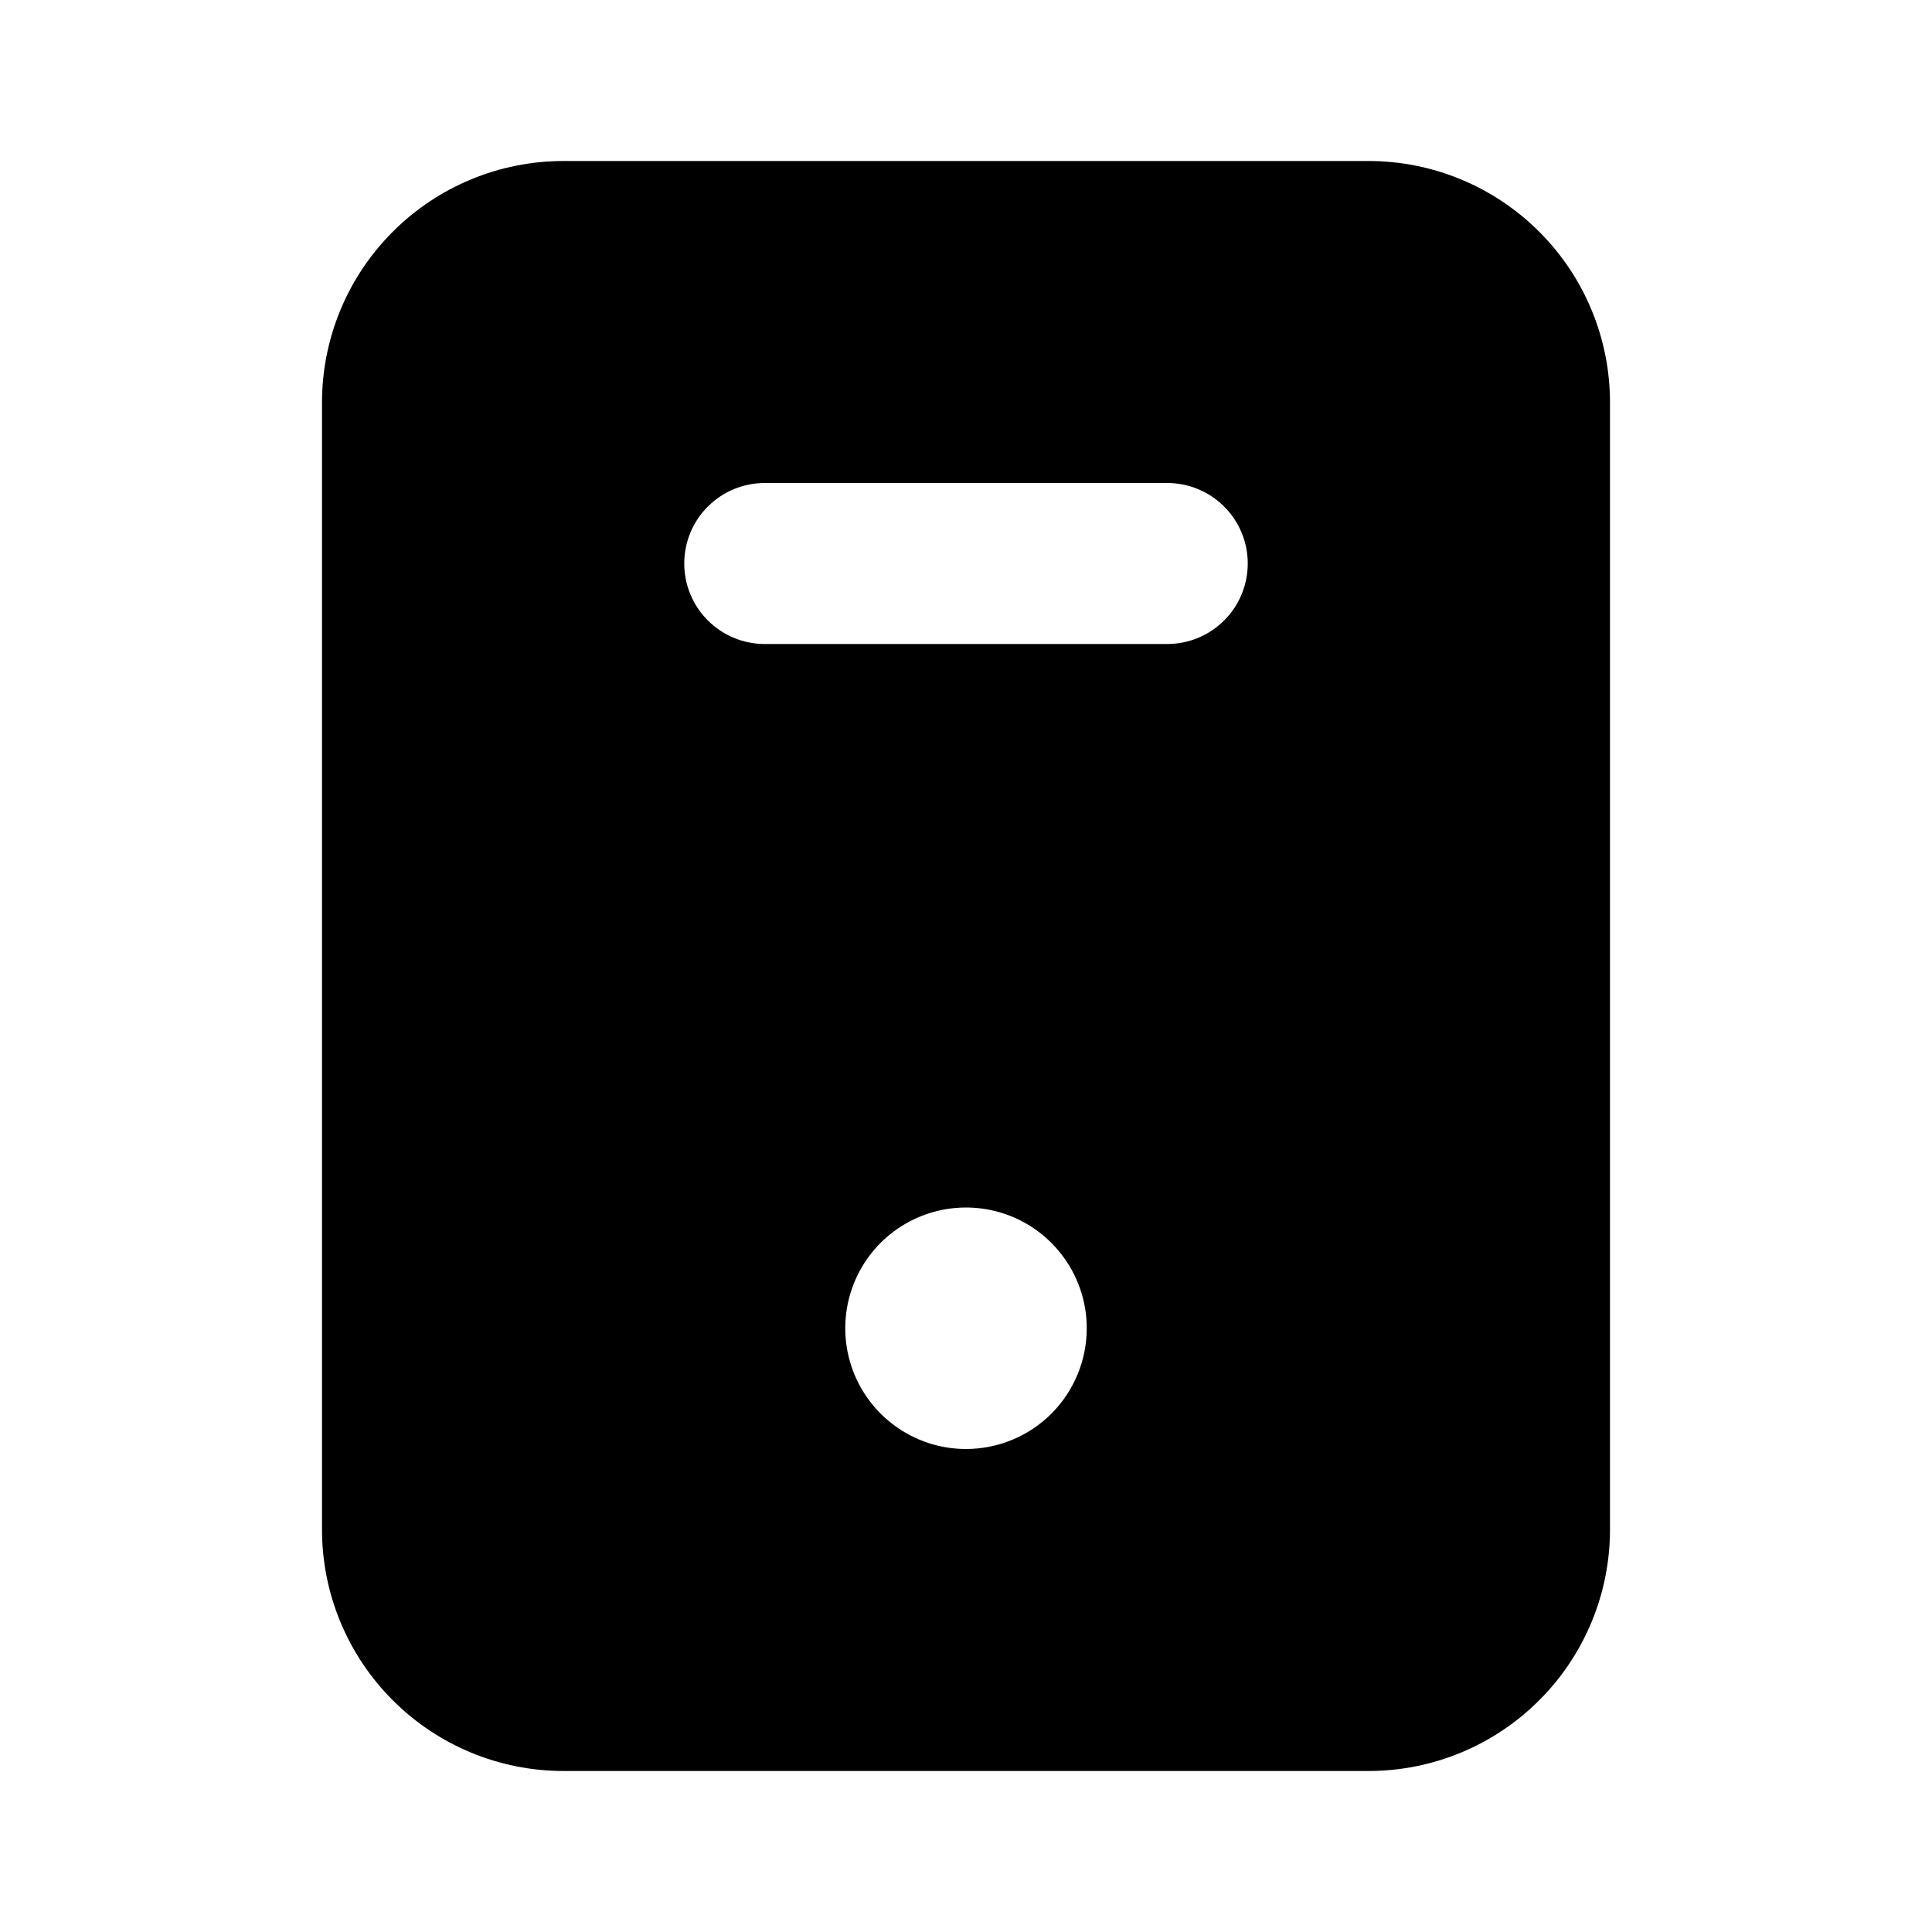
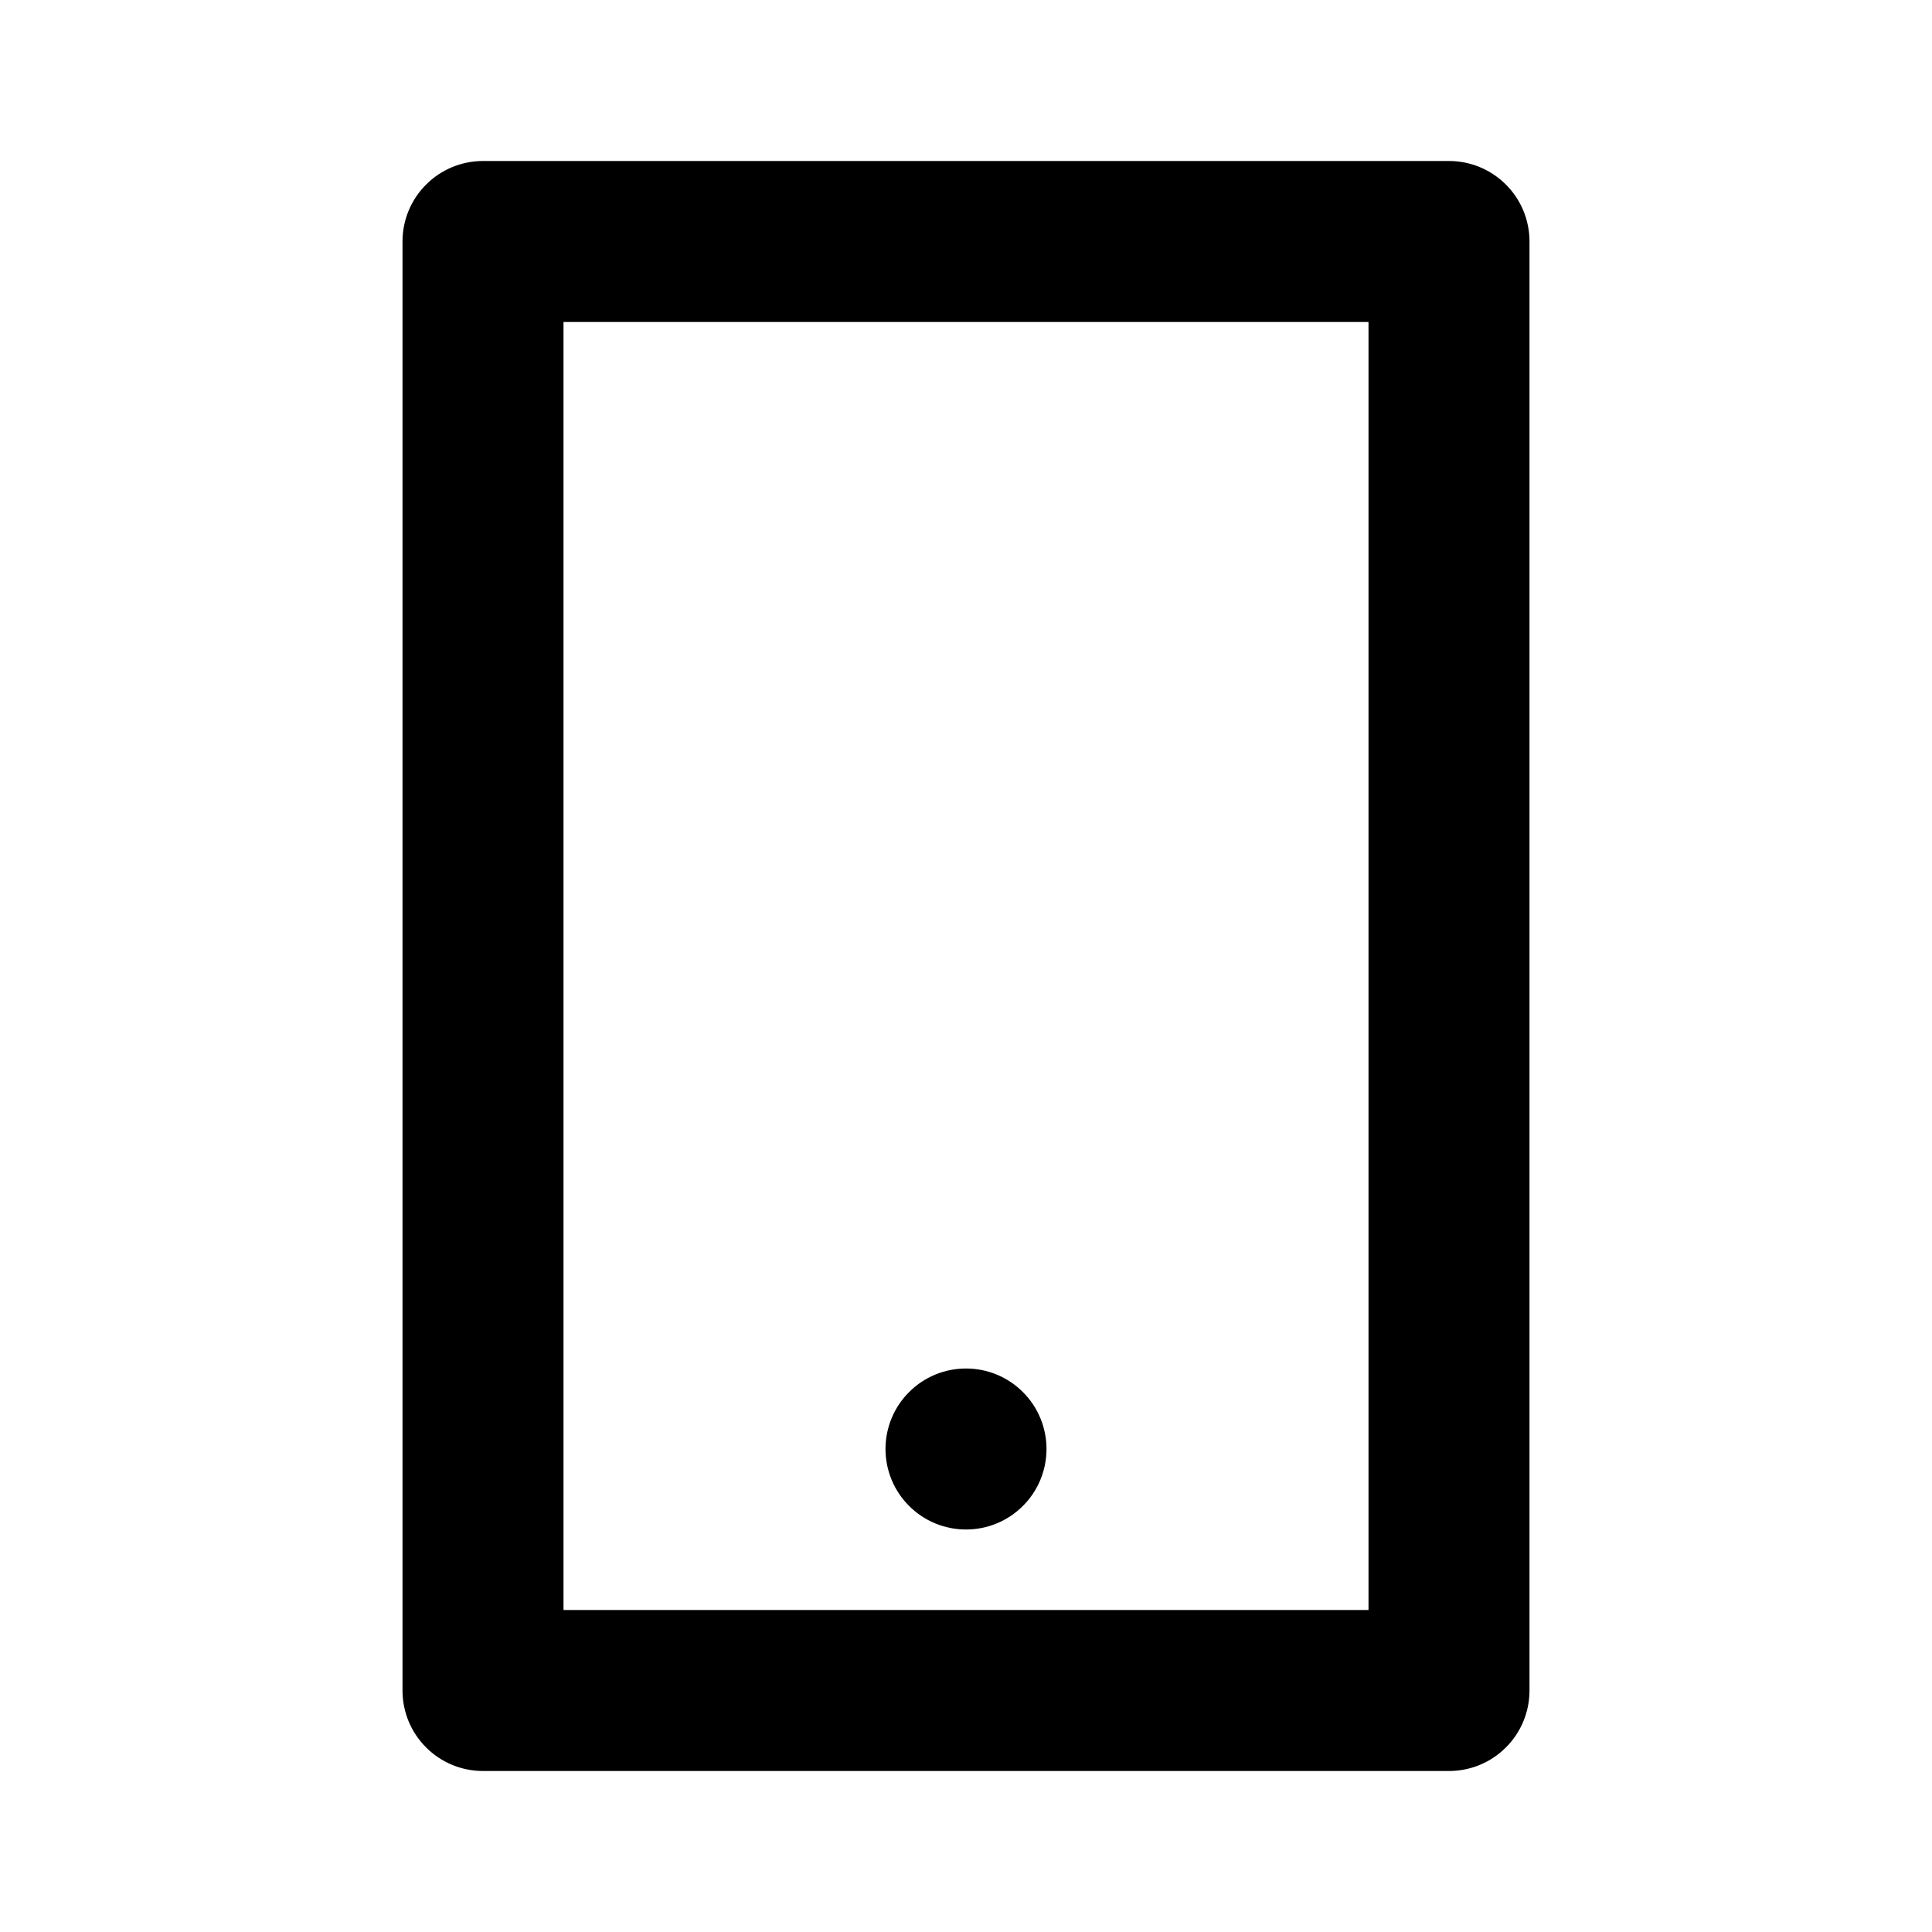
<svg xmlns="http://www.w3.org/2000/svg" width="24" height="24" viewBox="0 0 24 24" fill="none">
-   <path d="M17 2H7C6.204 2 5.441 2.316 4.879 2.879C4.316 3.441 4 4.204 4 5V19C4 19.796 4.316 20.559 4.879 21.121C5.441 21.684 6.204 22 7 22H17C17.796 22 18.559 21.684 19.121 21.121C19.684 20.559 20 19.796 20 19V5C20 4.204 19.684 3.441 19.121 2.879C18.559 2.316 17.796 2 17 2ZM12 18C11.703 18 11.413 17.912 11.167 17.747C10.92 17.582 10.728 17.348 10.614 17.074C10.501 16.8 10.471 16.498 10.529 16.207C10.587 15.916 10.73 15.649 10.939 15.439C11.149 15.23 11.416 15.087 11.707 15.029C11.998 14.971 12.3 15.001 12.574 15.114C12.848 15.228 13.082 15.42 13.247 15.667C13.412 15.913 13.5 16.203 13.5 16.5C13.5 16.898 13.342 17.279 13.061 17.561C12.779 17.842 12.398 18 12 18ZM14.5 8H9.5C9.235 8 8.98 7.895 8.793 7.707C8.605 7.52 8.5 7.265 8.5 7C8.5 6.735 8.605 6.48 8.793 6.293C8.98 6.105 9.235 6 9.5 6H14.5C14.765 6 15.02 6.105 15.207 6.293C15.395 6.48 15.5 6.735 15.5 7C15.5 7.265 15.395 7.52 15.207 7.707C15.02 7.895 14.765 8 14.5 8Z" fill="black" />
+   <path d="M7 4V20H17V4H7ZM6 2H18C18.265 2 18.52 2.105 18.707 2.293C18.895 2.48 19 2.735 19 3V21C19 21.265 18.895 21.52 18.707 21.707C18.52 21.895 18.265 22 18 22H6C5.735 22 5.48 21.895 5.293 21.707C5.105 21.52 5 21.265 5 21V3C5 2.735 5.105 2.48 5.293 2.293C5.48 2.105 5.735 2 6 2ZM12 17C12.265 17 12.52 17.105 12.707 17.293C12.895 17.48 13 17.735 13 18C13 18.265 12.895 18.52 12.707 18.707C12.52 18.895 12.265 19 12 19C11.735 19 11.48 18.895 11.293 18.707C11.105 18.52 11 18.265 11 18C11 17.735 11.105 17.48 11.293 17.293C11.48 17.105 11.735 17 12 17Z" fill="black" />
</svg>
